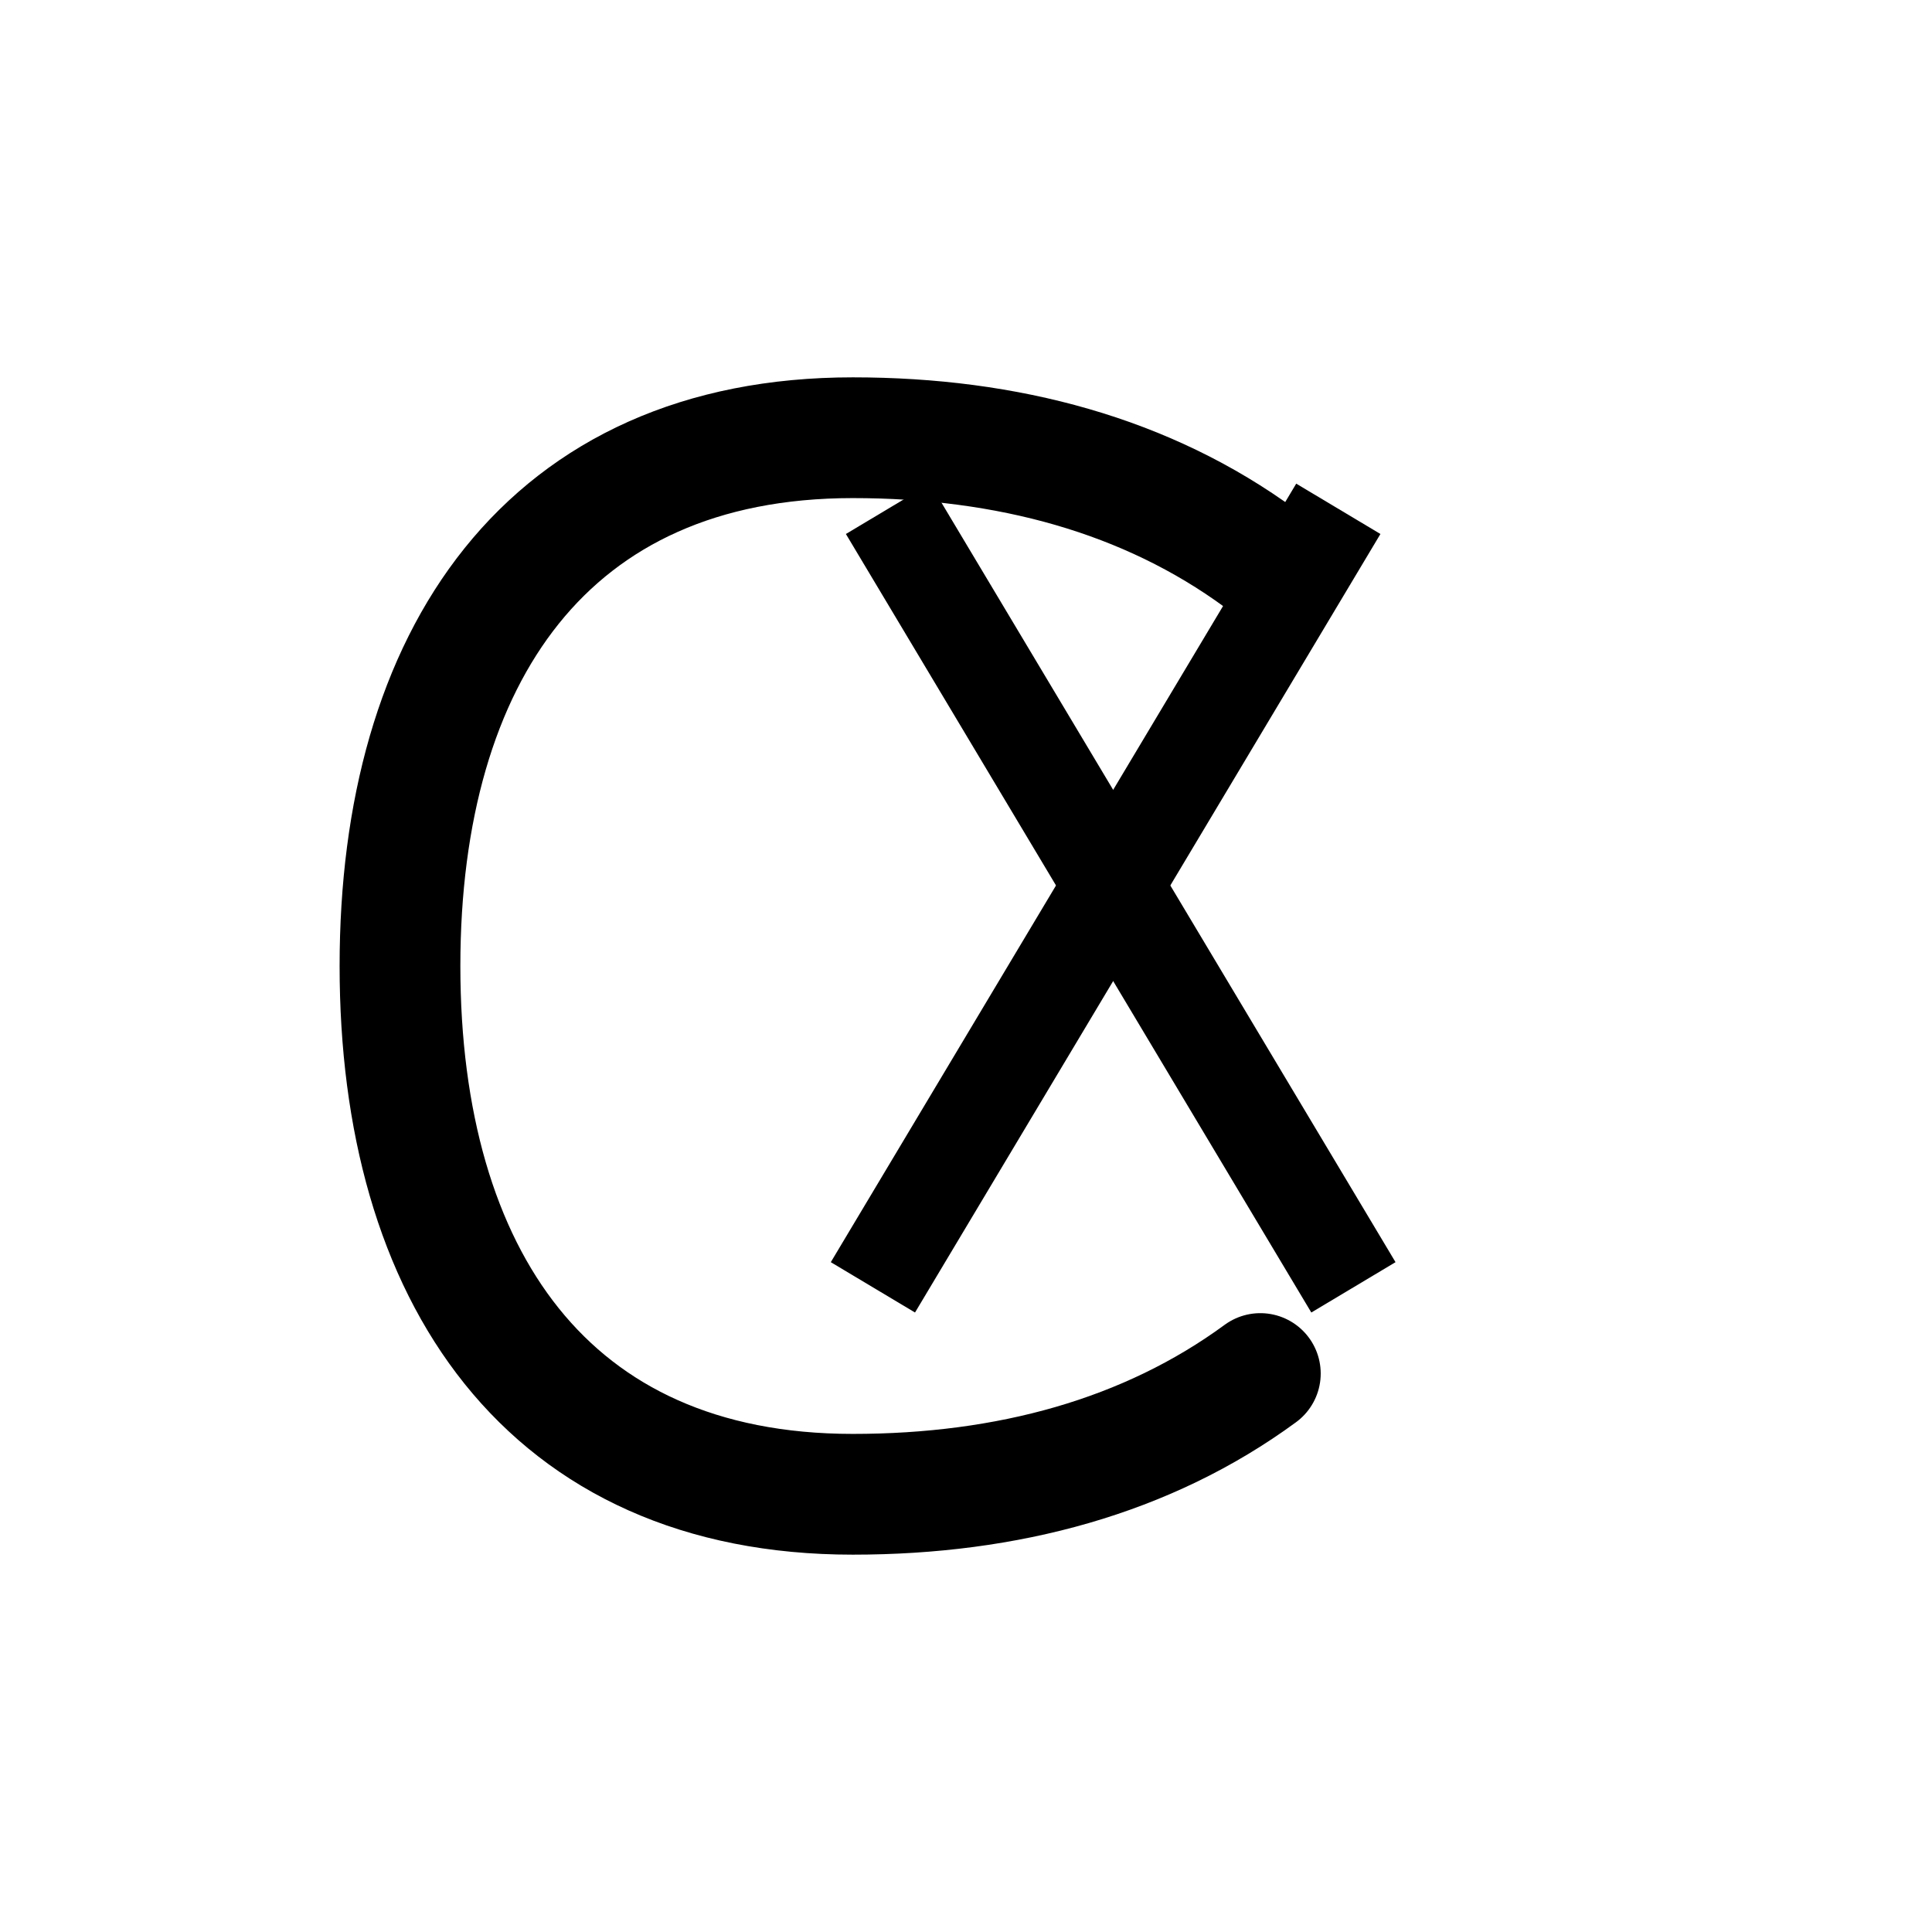
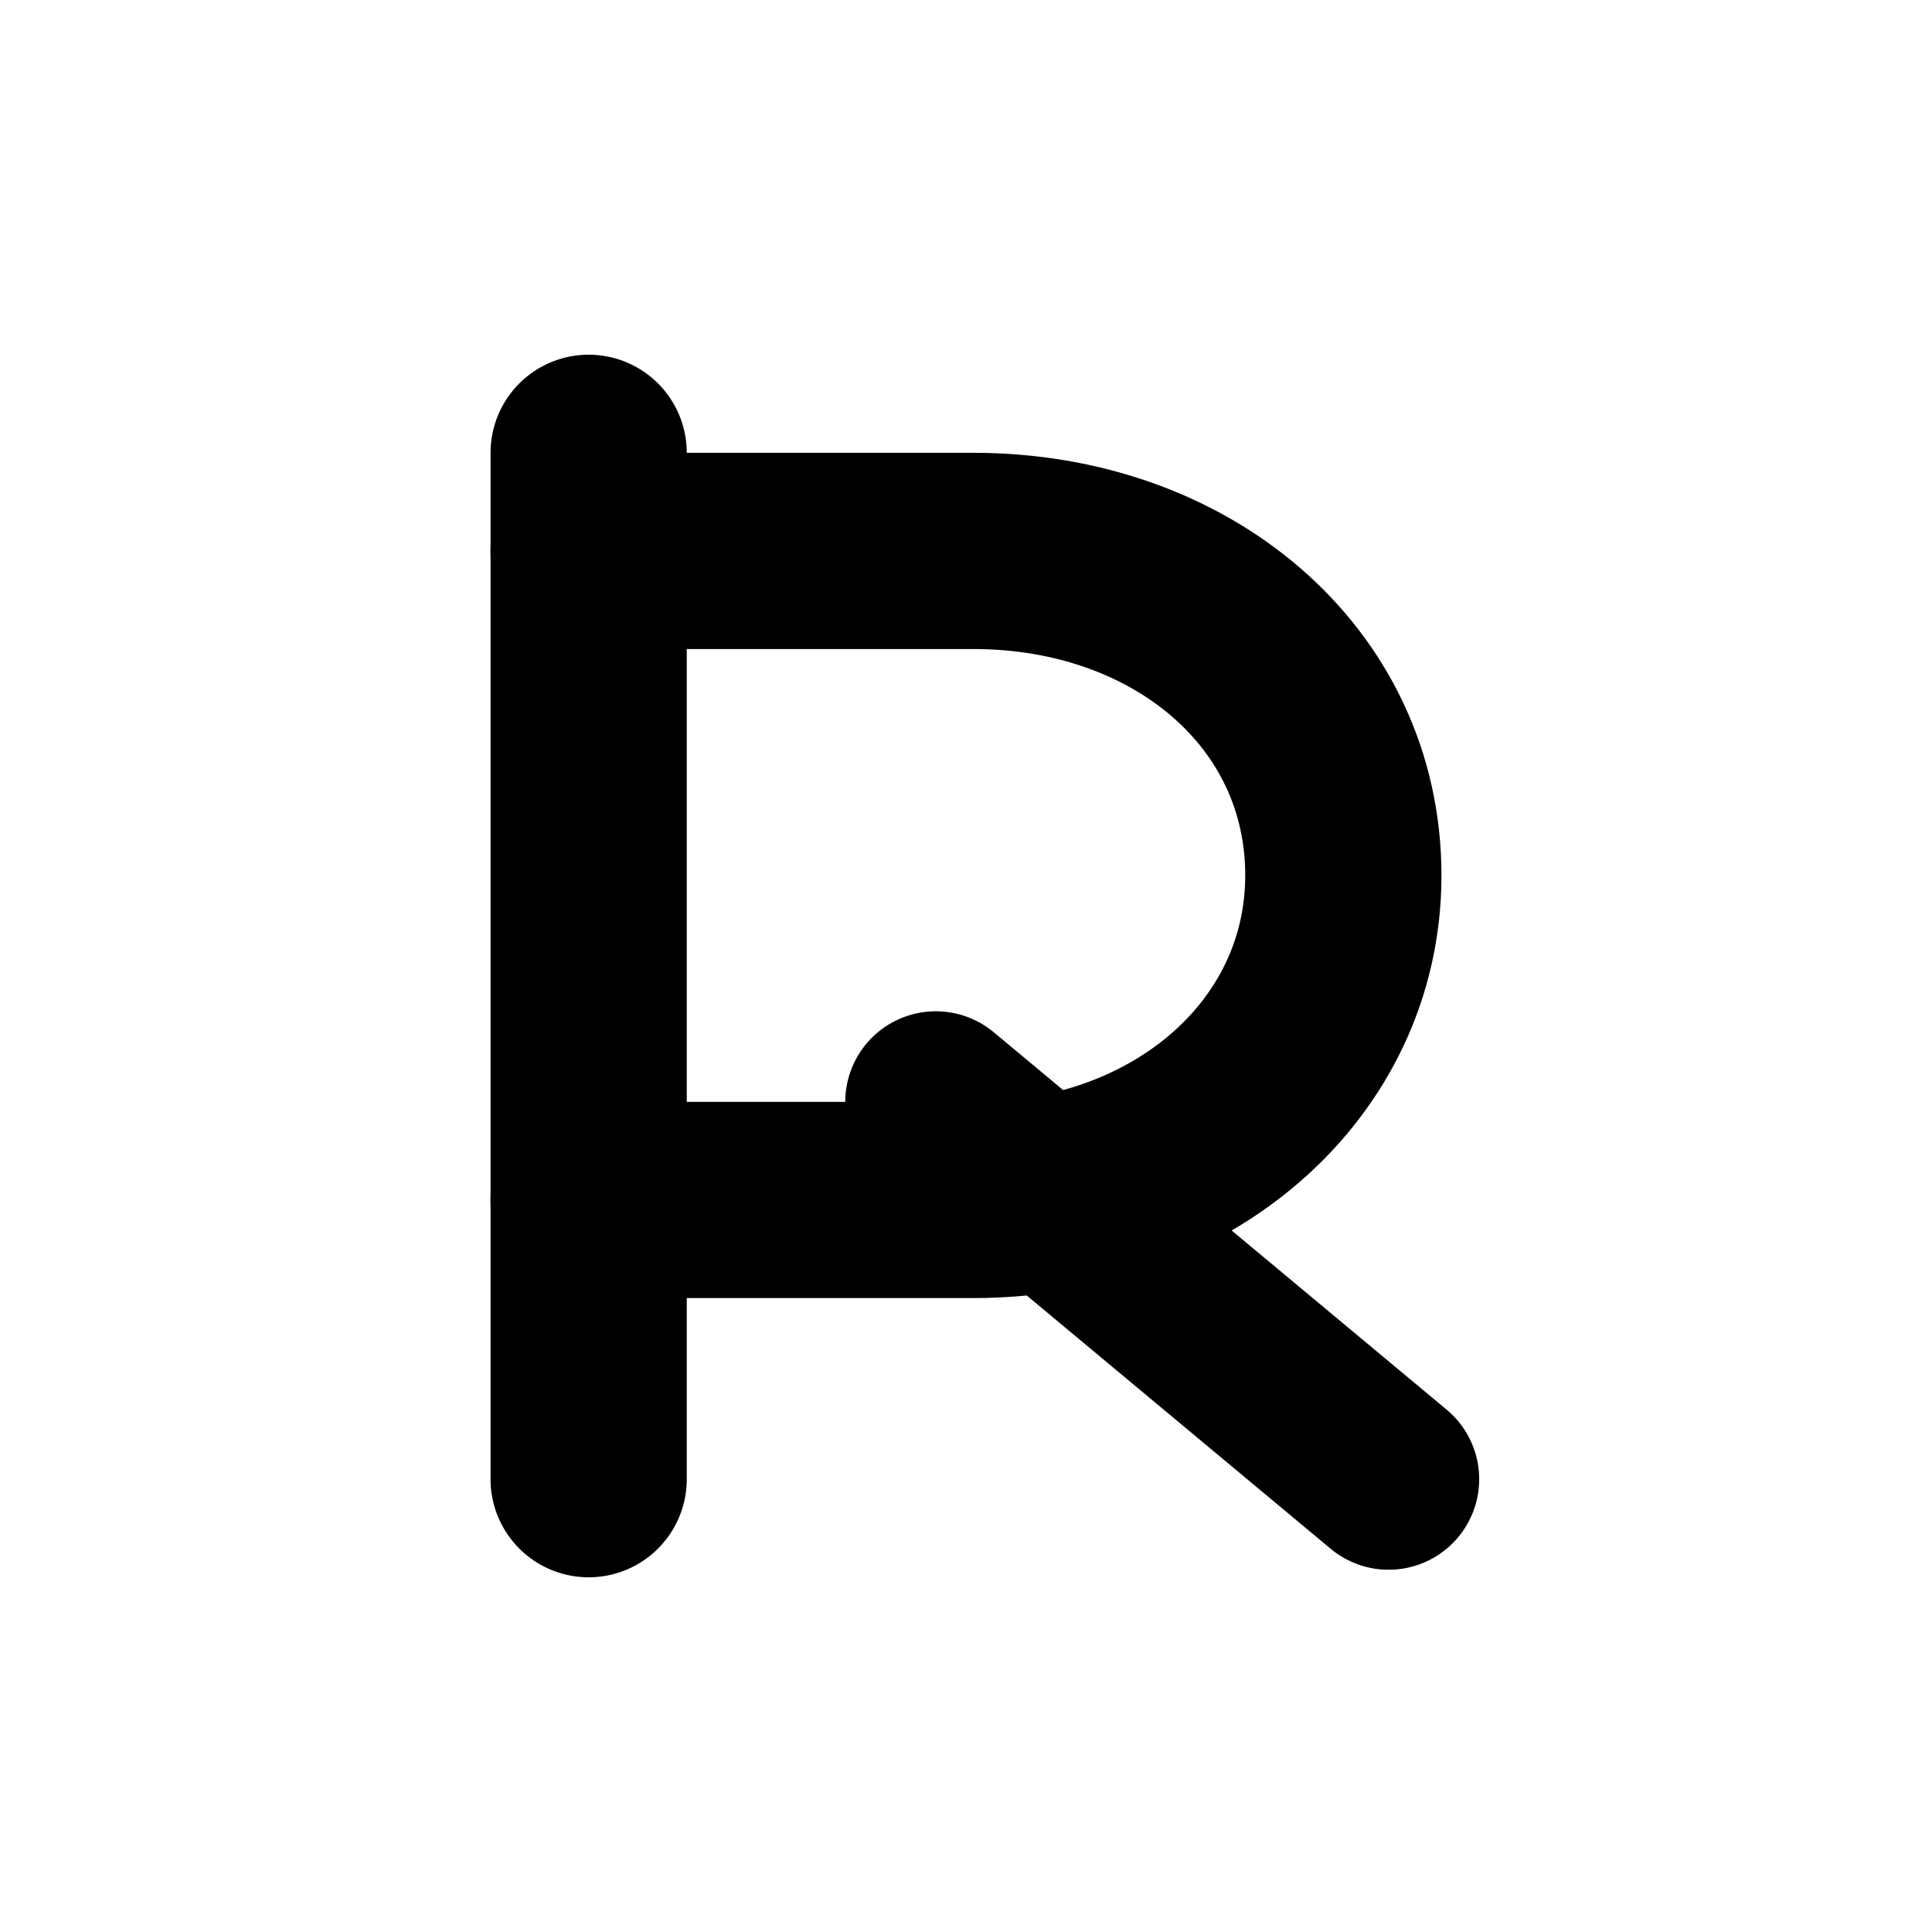
<svg xmlns="http://www.w3.org/2000/svg" width="512" height="512" viewBox="0 0 512 512" fill="none">
-   <path d="M334 148C304 126 267 116 226 116C145 116 106 174 106 256C106 338 145 396 226 396C267 396 304 386 334 364" stroke="currentColor" stroke-width="32" stroke-linecap="round" />
-   <path d="M242 146L352 330" stroke="currentColor" stroke-width="26" stroke-linecap="square" />
-   <path d="M348 146L238 330" stroke="currentColor" stroke-width="26" stroke-linecap="square" />
+   <path d="M156 120V392" stroke="currentColor" stroke-width="52" stroke-linecap="round" />
+   <path d="M156 146H258C313 146 356 182 356 232C356 281 313 318 258 318H156" stroke="currentColor" stroke-width="52" stroke-linecap="round" stroke-linejoin="round" />
+   <path d="M248 292L368 392" stroke="currentColor" stroke-width="48" stroke-linecap="round" />
</svg>
